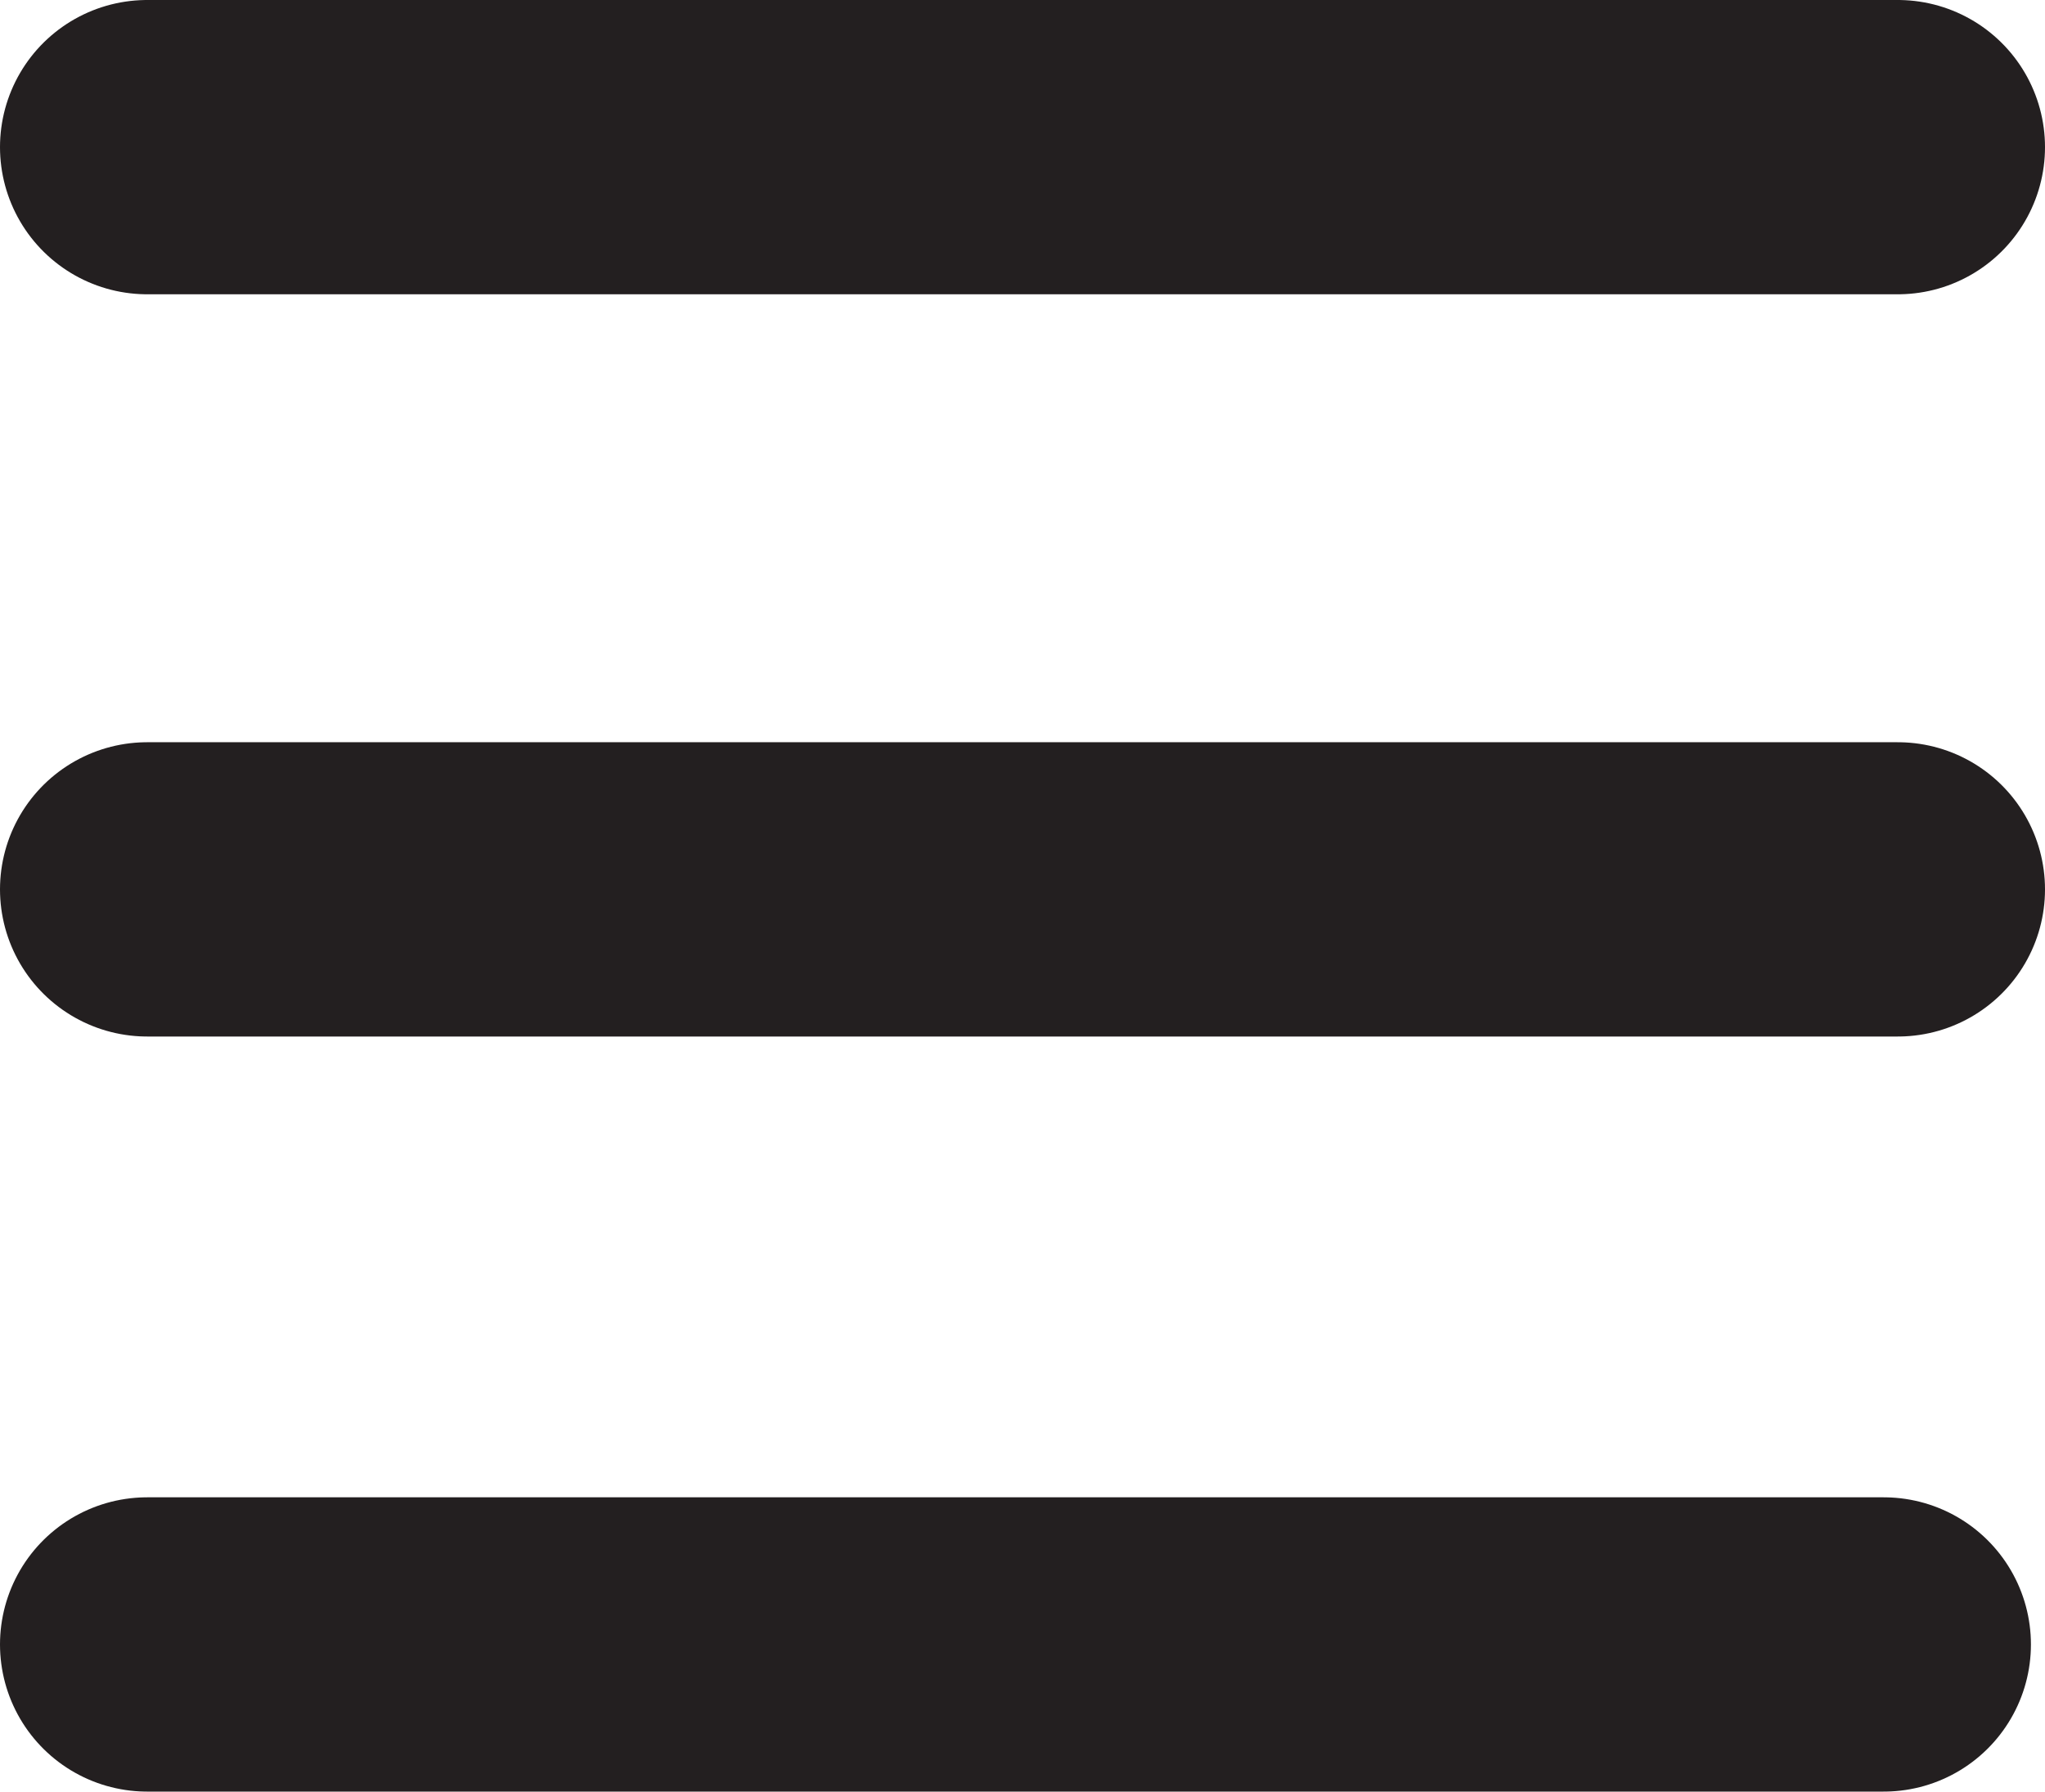
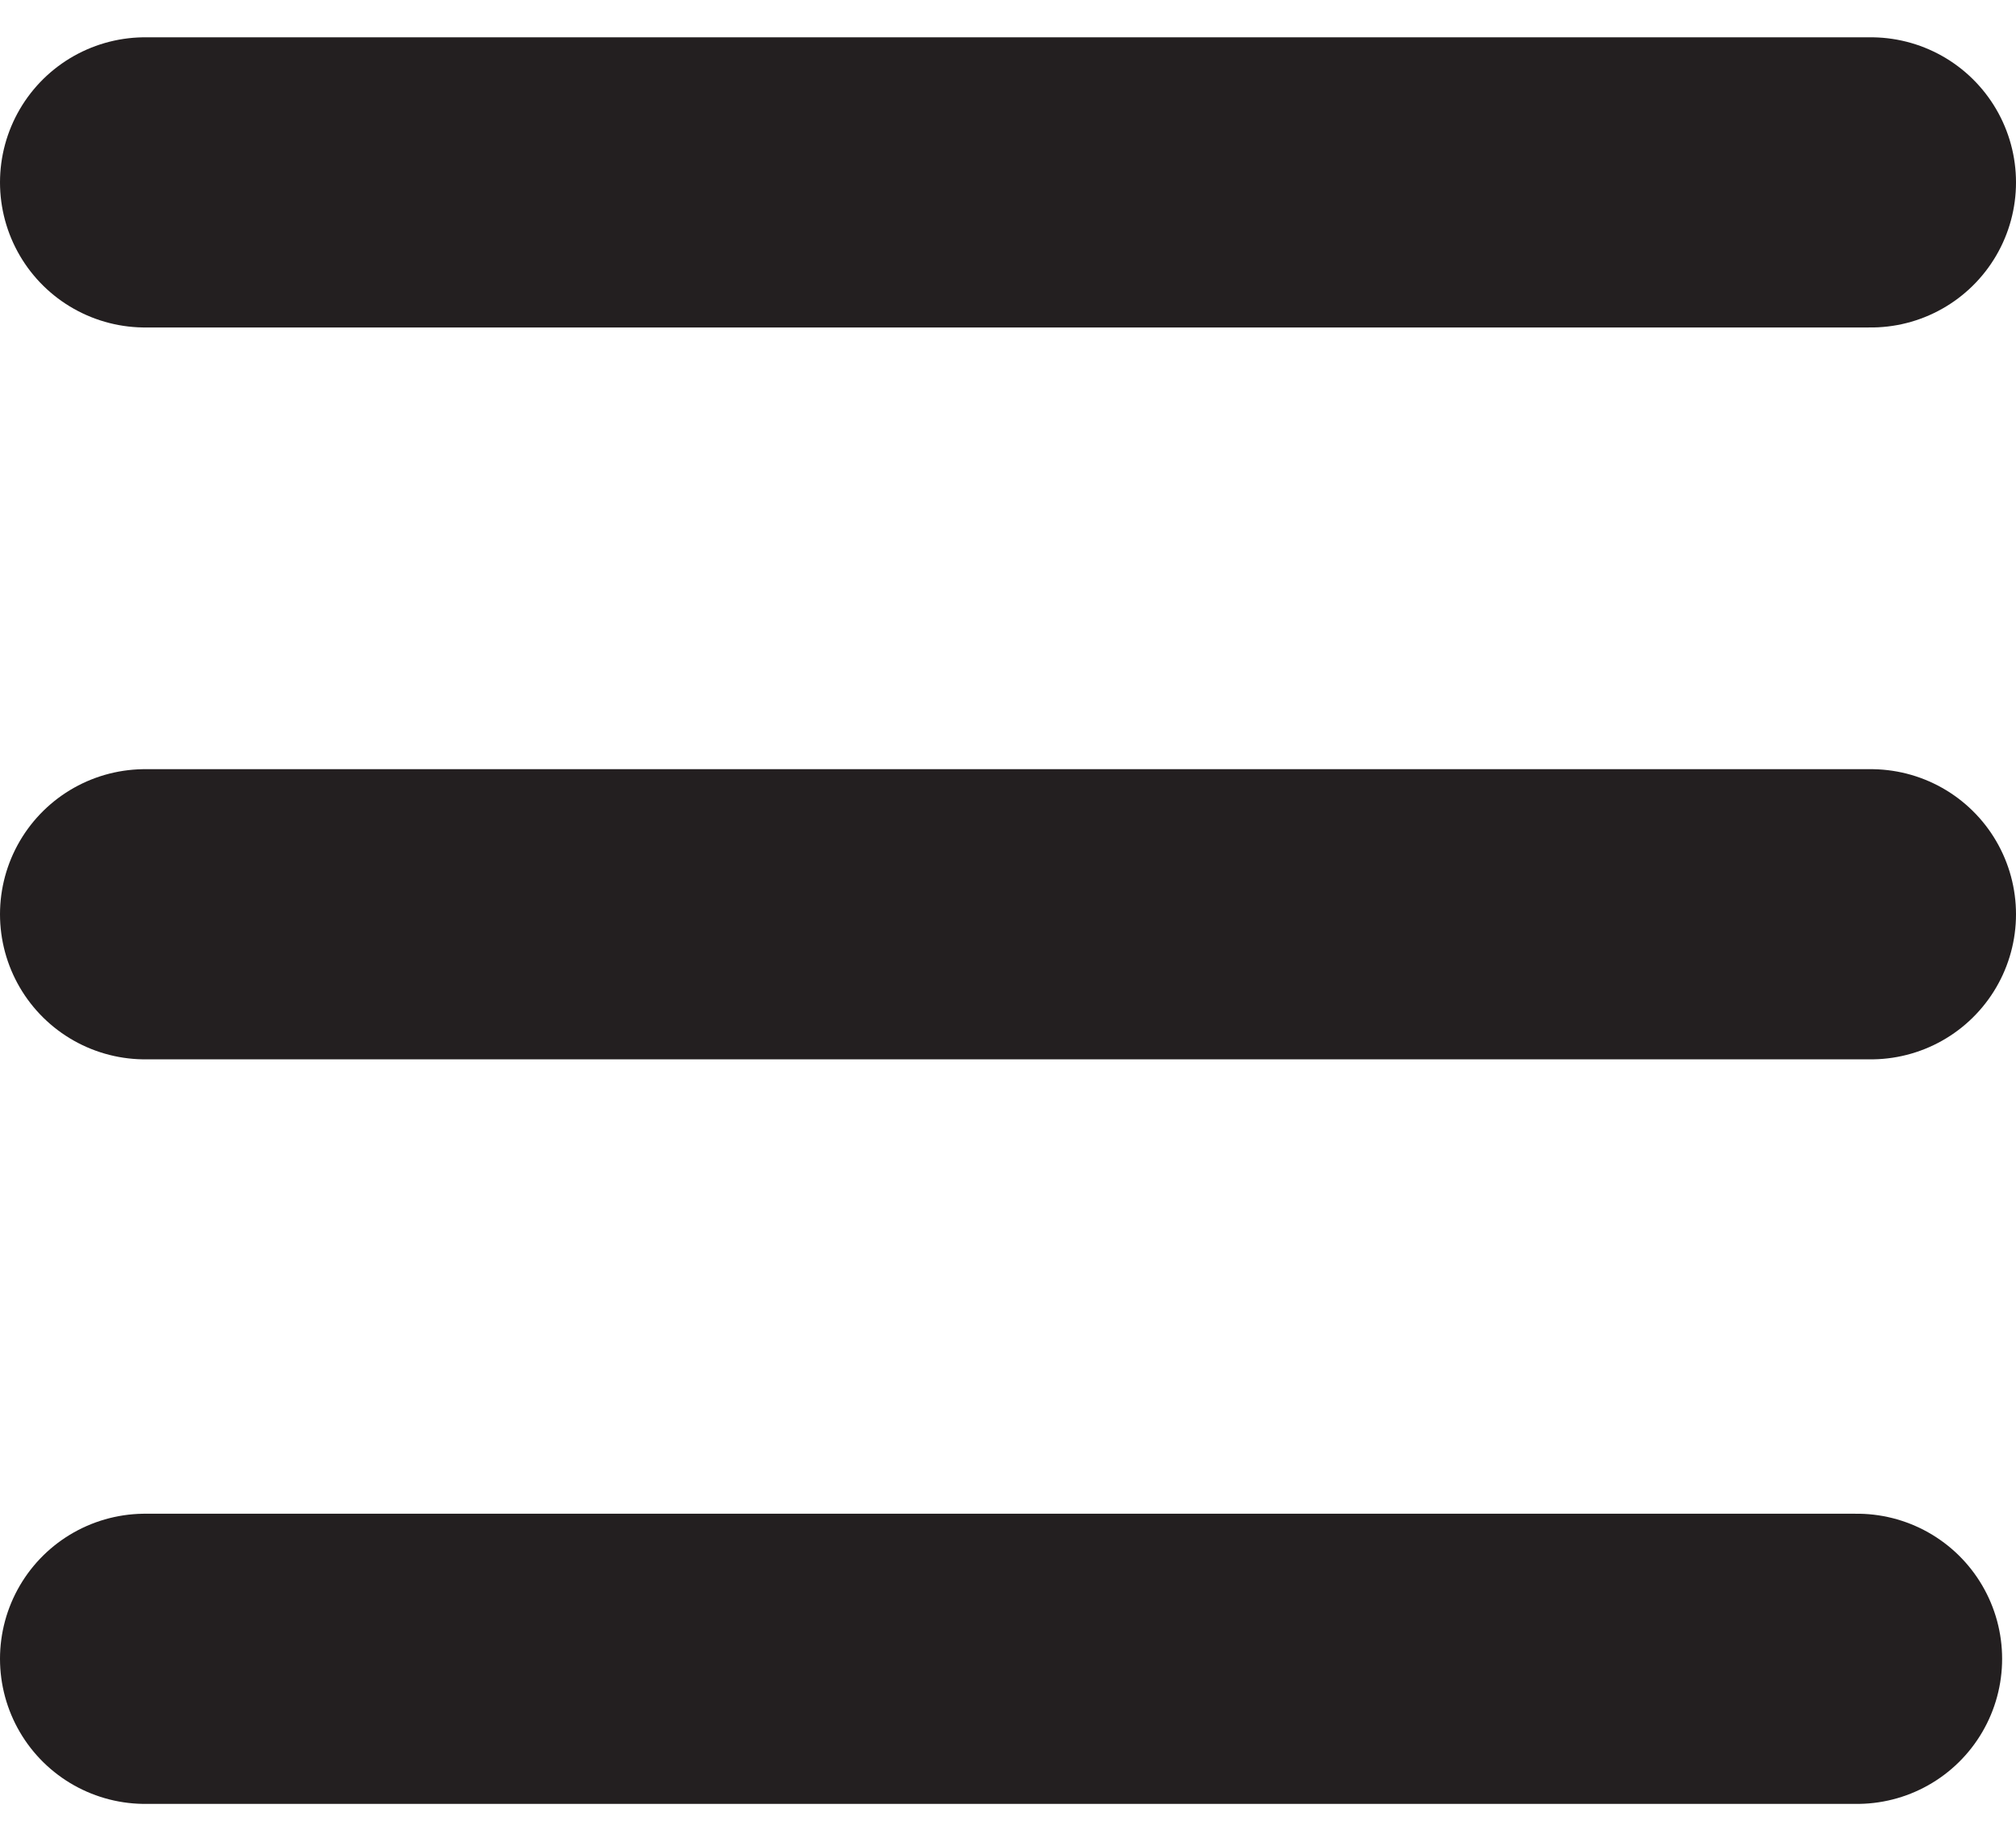
- <svg xmlns="http://www.w3.org/2000/svg" width="41.689" height="36.529" viewBox="0 0 41.689 36.529">
+ <svg xmlns="http://www.w3.org/2000/svg" width="40" height="36.529" viewBox="0 0 41.689 36.529">
  <g id="Group_8" data-name="Group 8" transform="translate(-115.5 -139.831)">
    <line id="Line_1" data-name="Line 1" x2="35.689" transform="translate(118.5 142.831)" fill="none" stroke="#231f20" stroke-linecap="round" stroke-width="6" />
    <line id="Line_1-2" data-name="Line 1" x2="35.689" transform="translate(118.5 157.964)" fill="none" stroke="#231f20" stroke-linecap="round" stroke-width="6" />
    <line id="Line_1-3" data-name="Line 1" x2="35.402" transform="translate(118.5 173.359)" fill="none" stroke="#231f20" stroke-linecap="round" stroke-width="6" />
  </g>
</svg>
